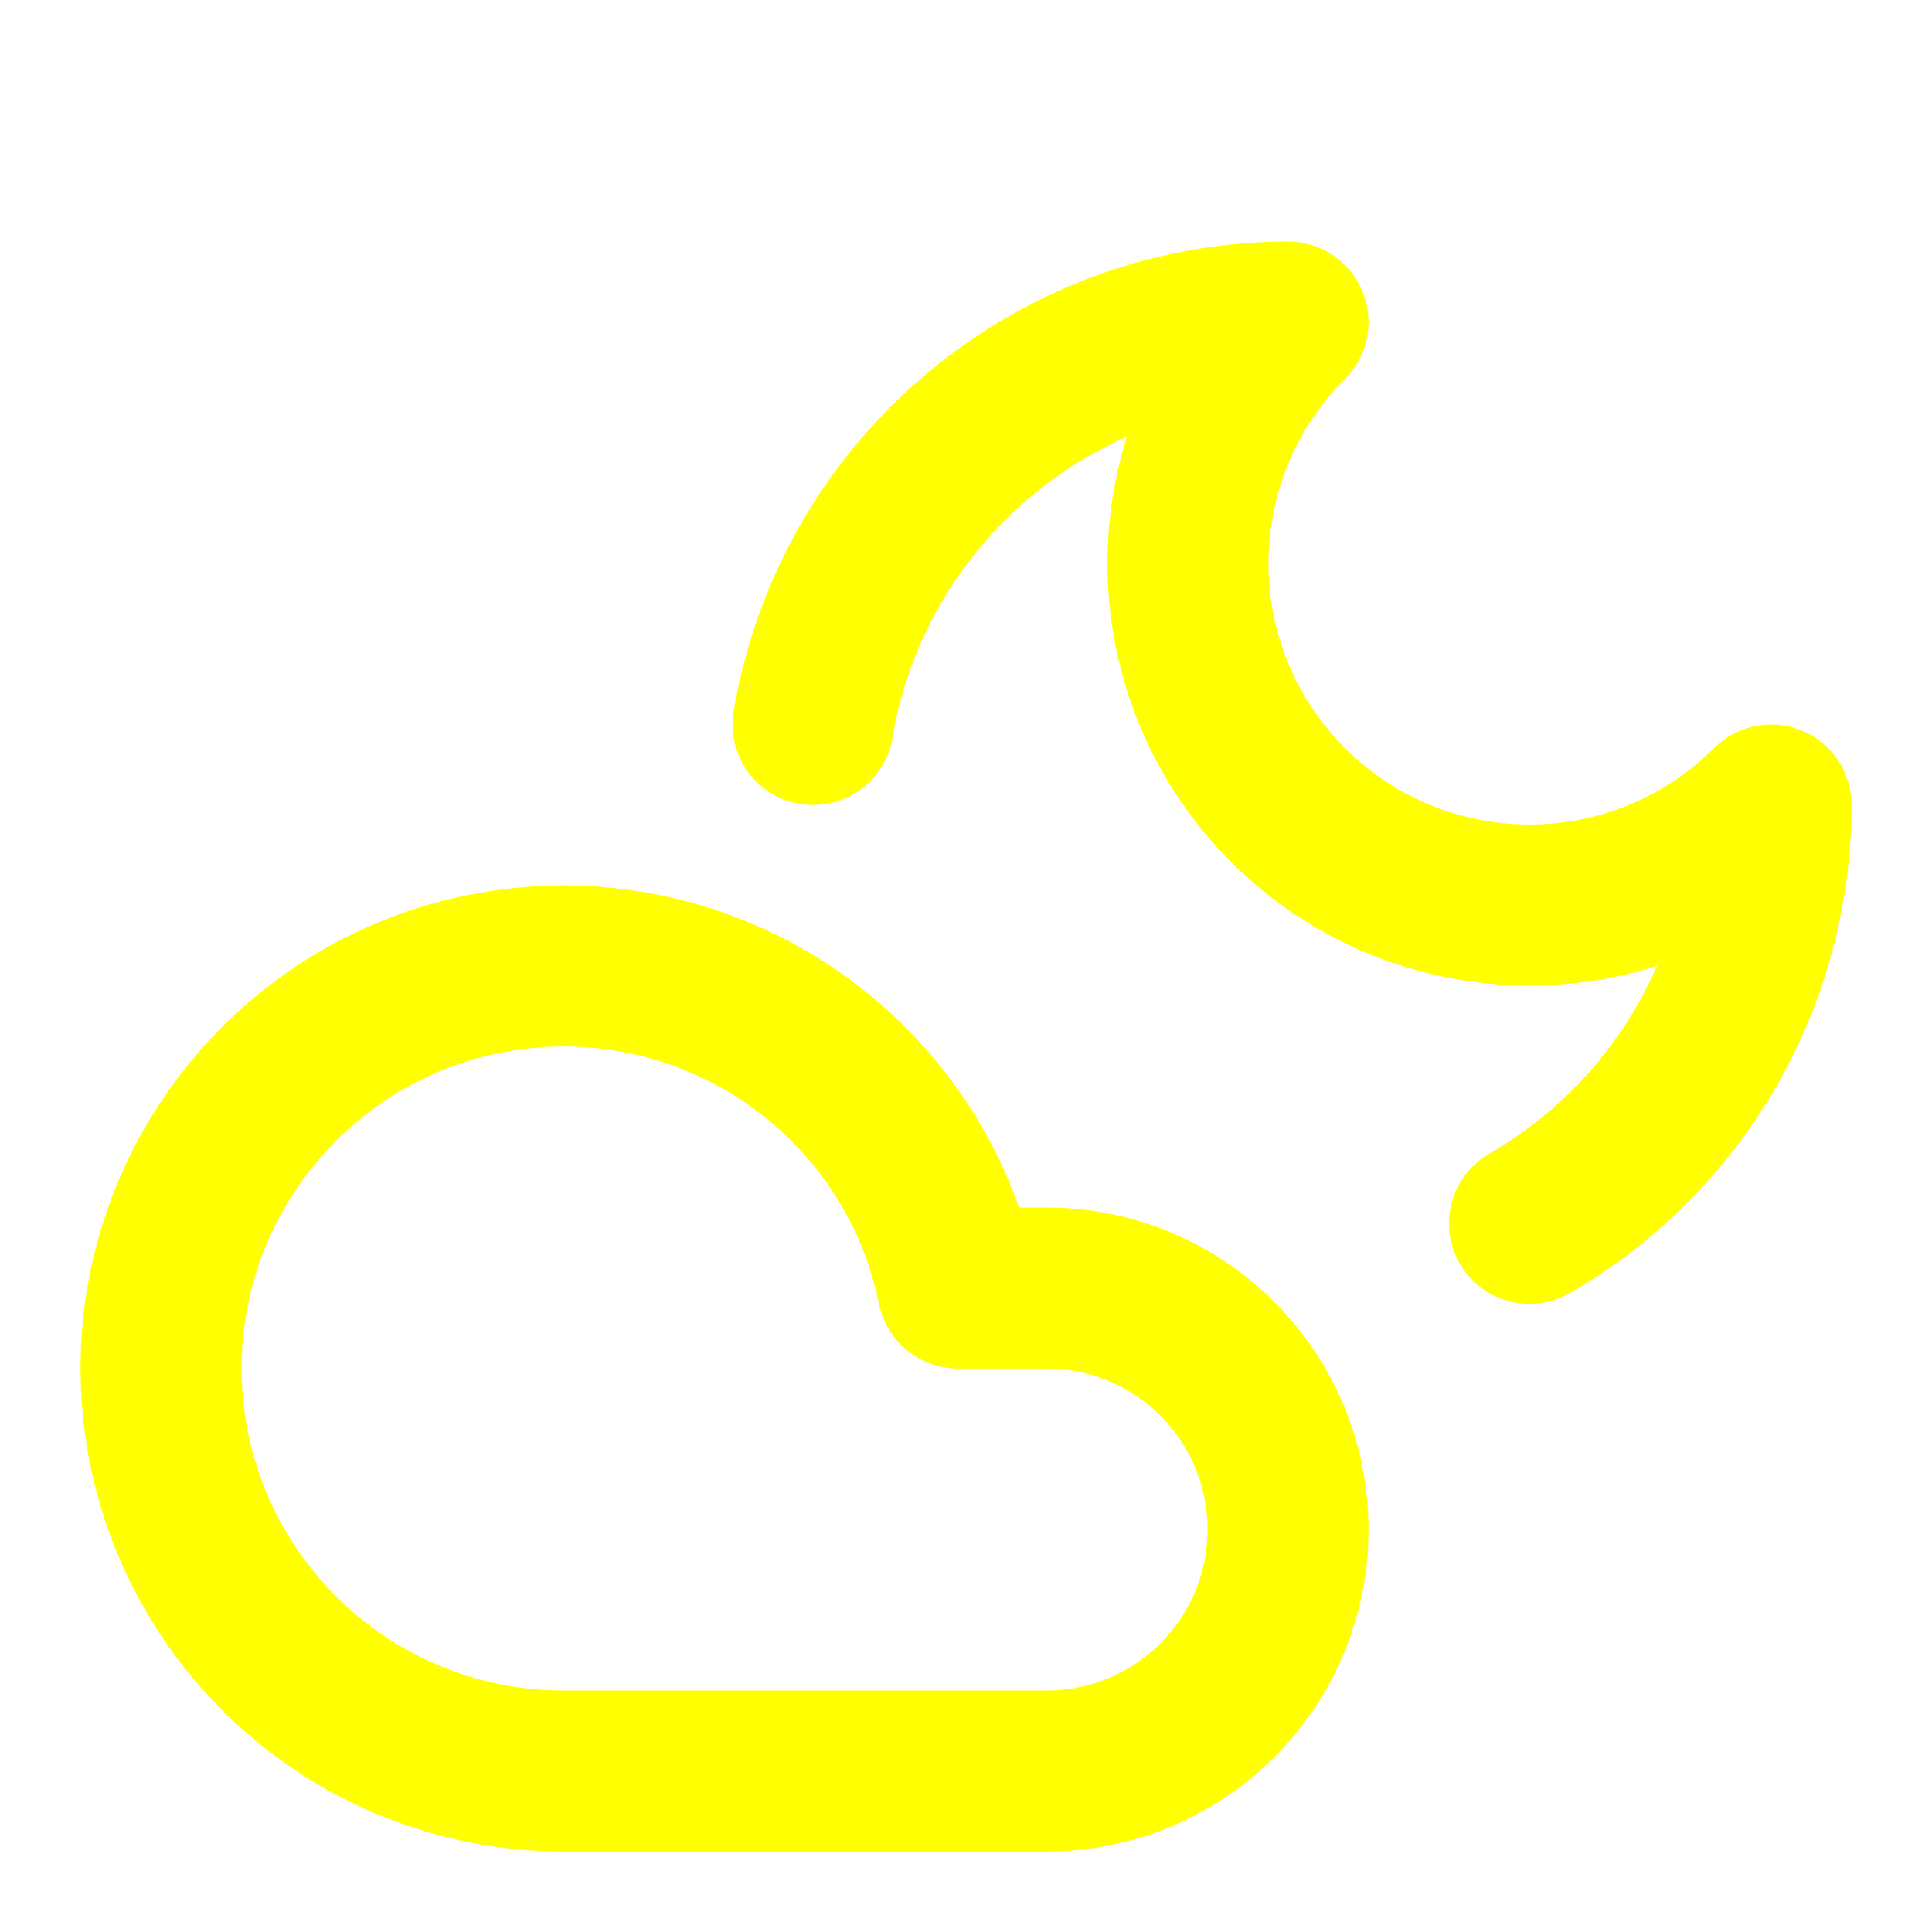
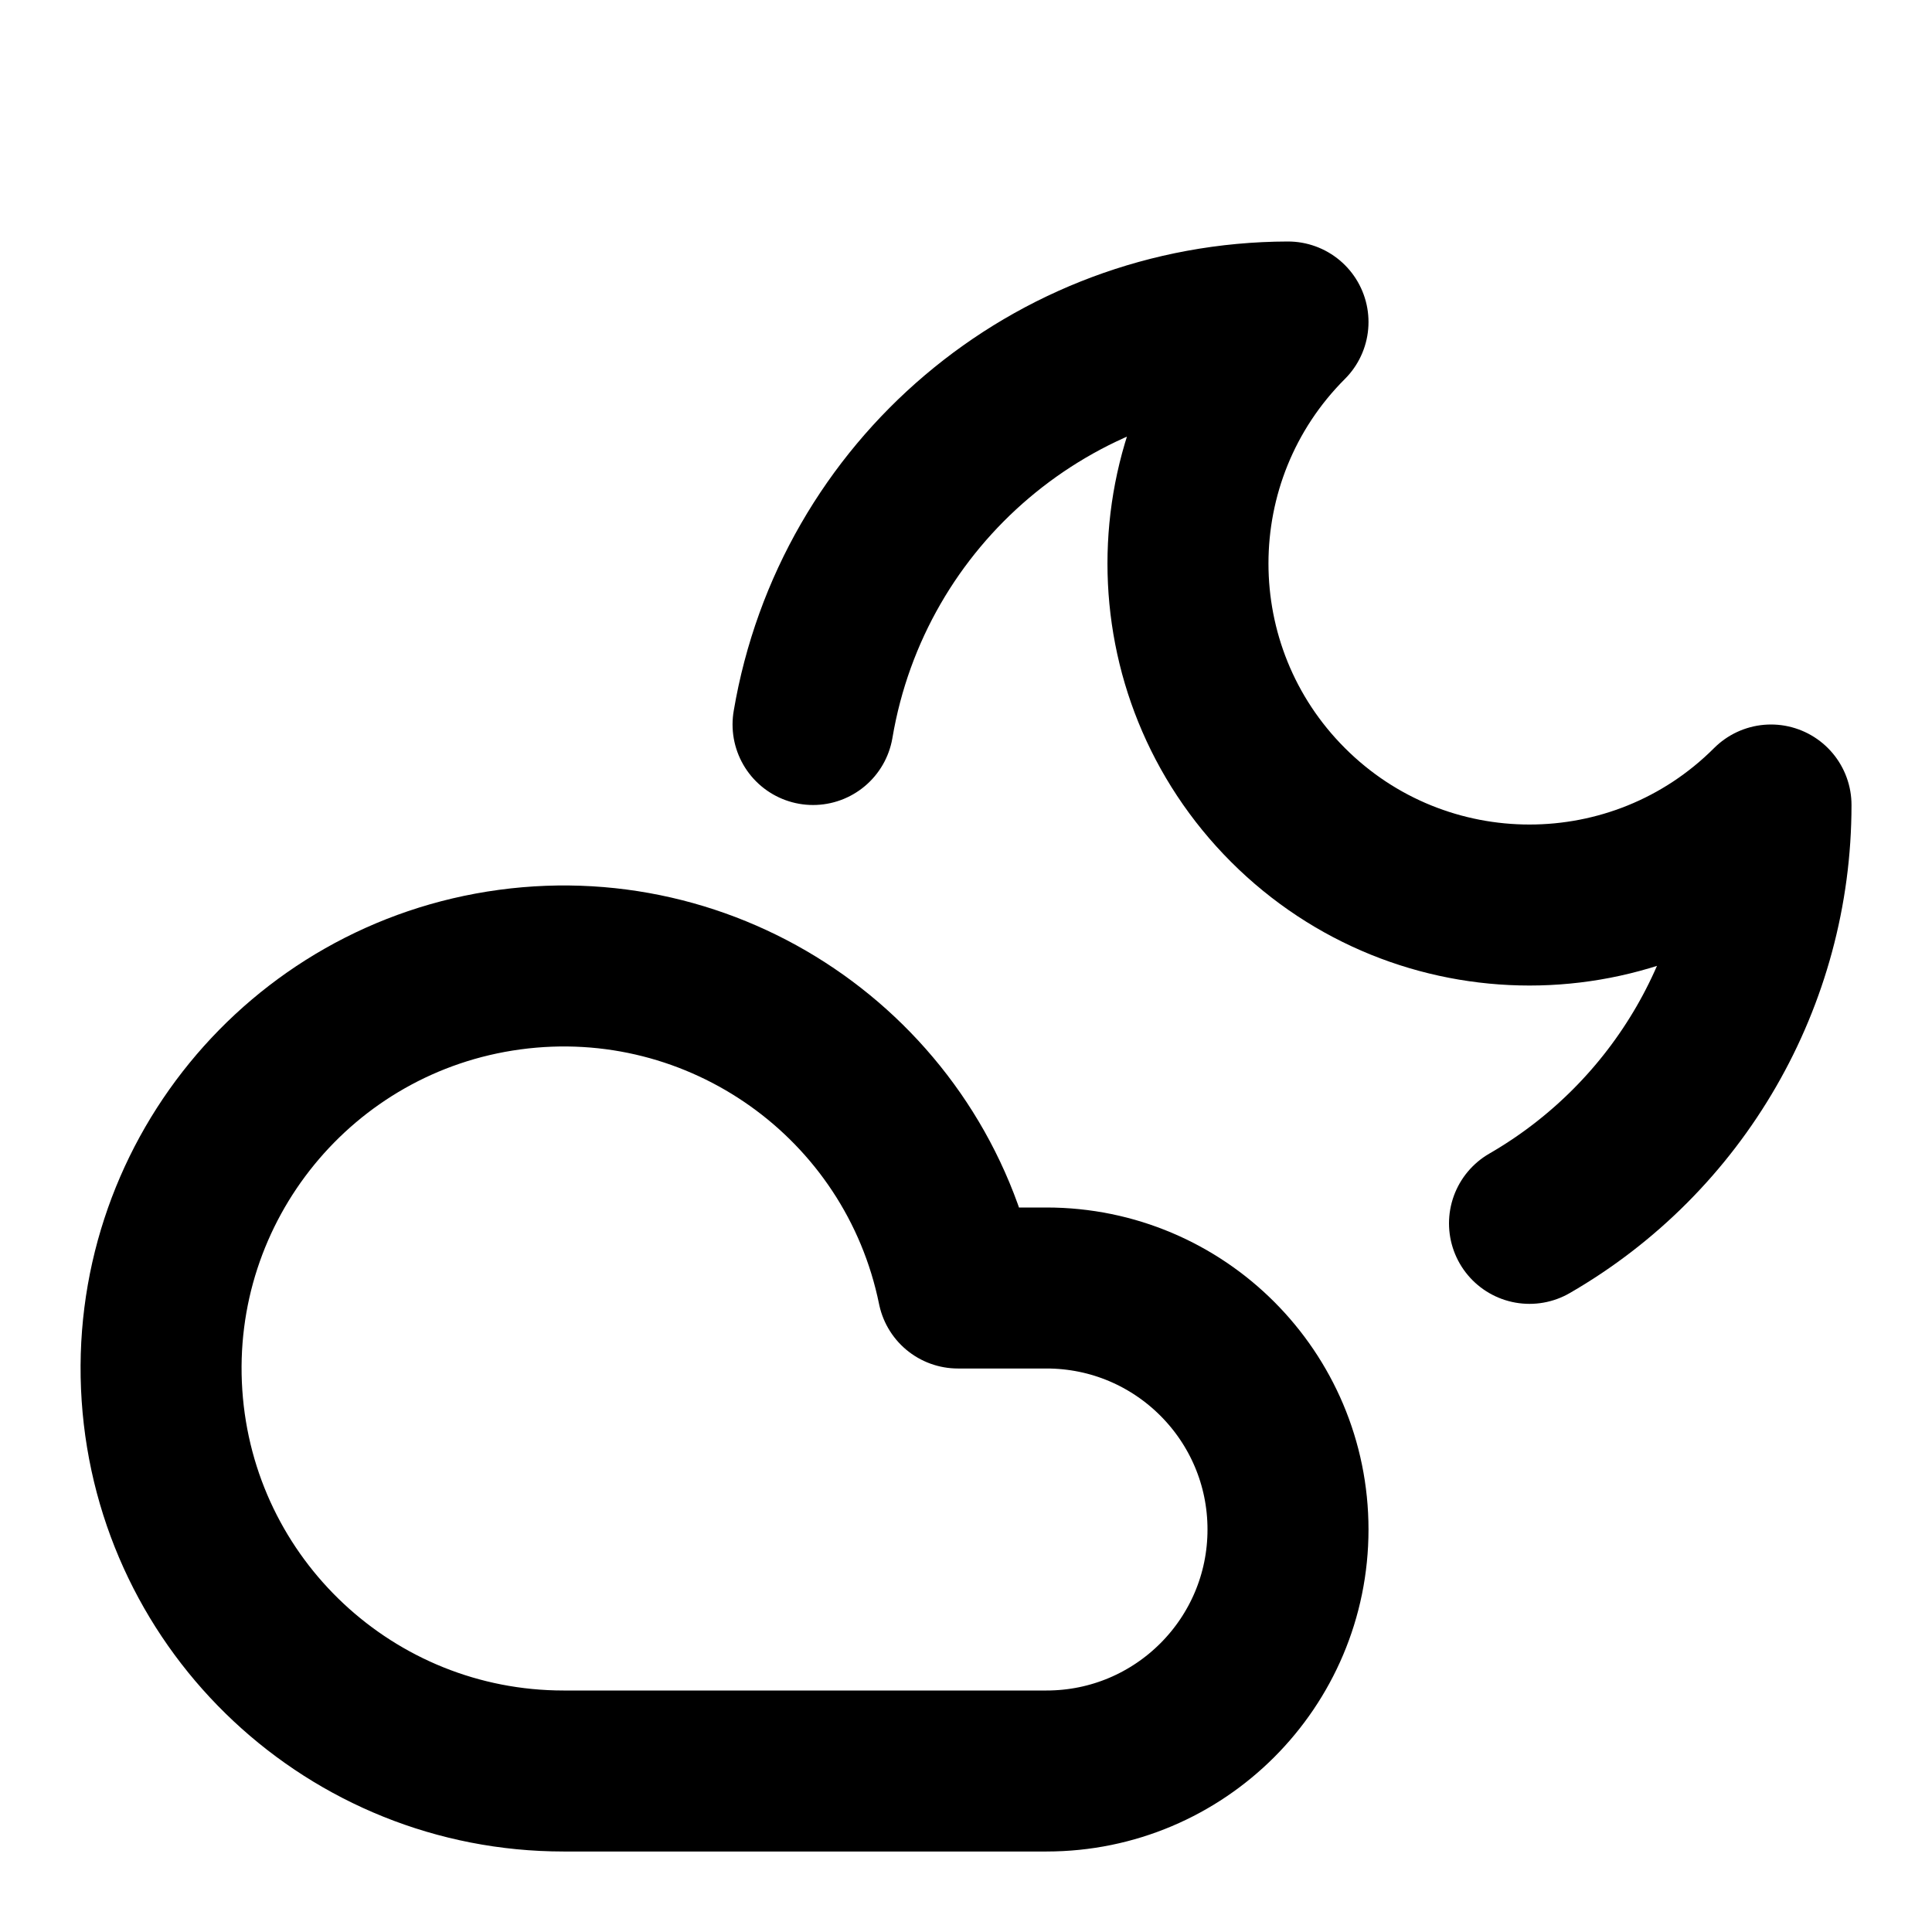
- <svg xmlns="http://www.w3.org/2000/svg" width="24" height="24" viewBox="0 0 24 24" fill="none" stroke="yellow" stroke-width="2" stroke-linecap="round" stroke-linejoin="round" class="lucide lucide-cloud-moon">
+ <svg xmlns="http://www.w3.org/2000/svg" width="24" height="24" viewBox="0 0 24 24" fill="none" stroke="black" stroke-width="2" stroke-linecap="round" stroke-linejoin="round" class="lucide lucide-cloud-moon">
  <path d="M13 16a3 3 0 1 1 0 6H7a5 5 0 1 1 4.9-6Z" />
  <path d="M10.1 9A6 6 0 0 1 16 4a4.24 4.24 0 0 0 6 6 6 6 0 0 1-3 5.197" />
</svg>
